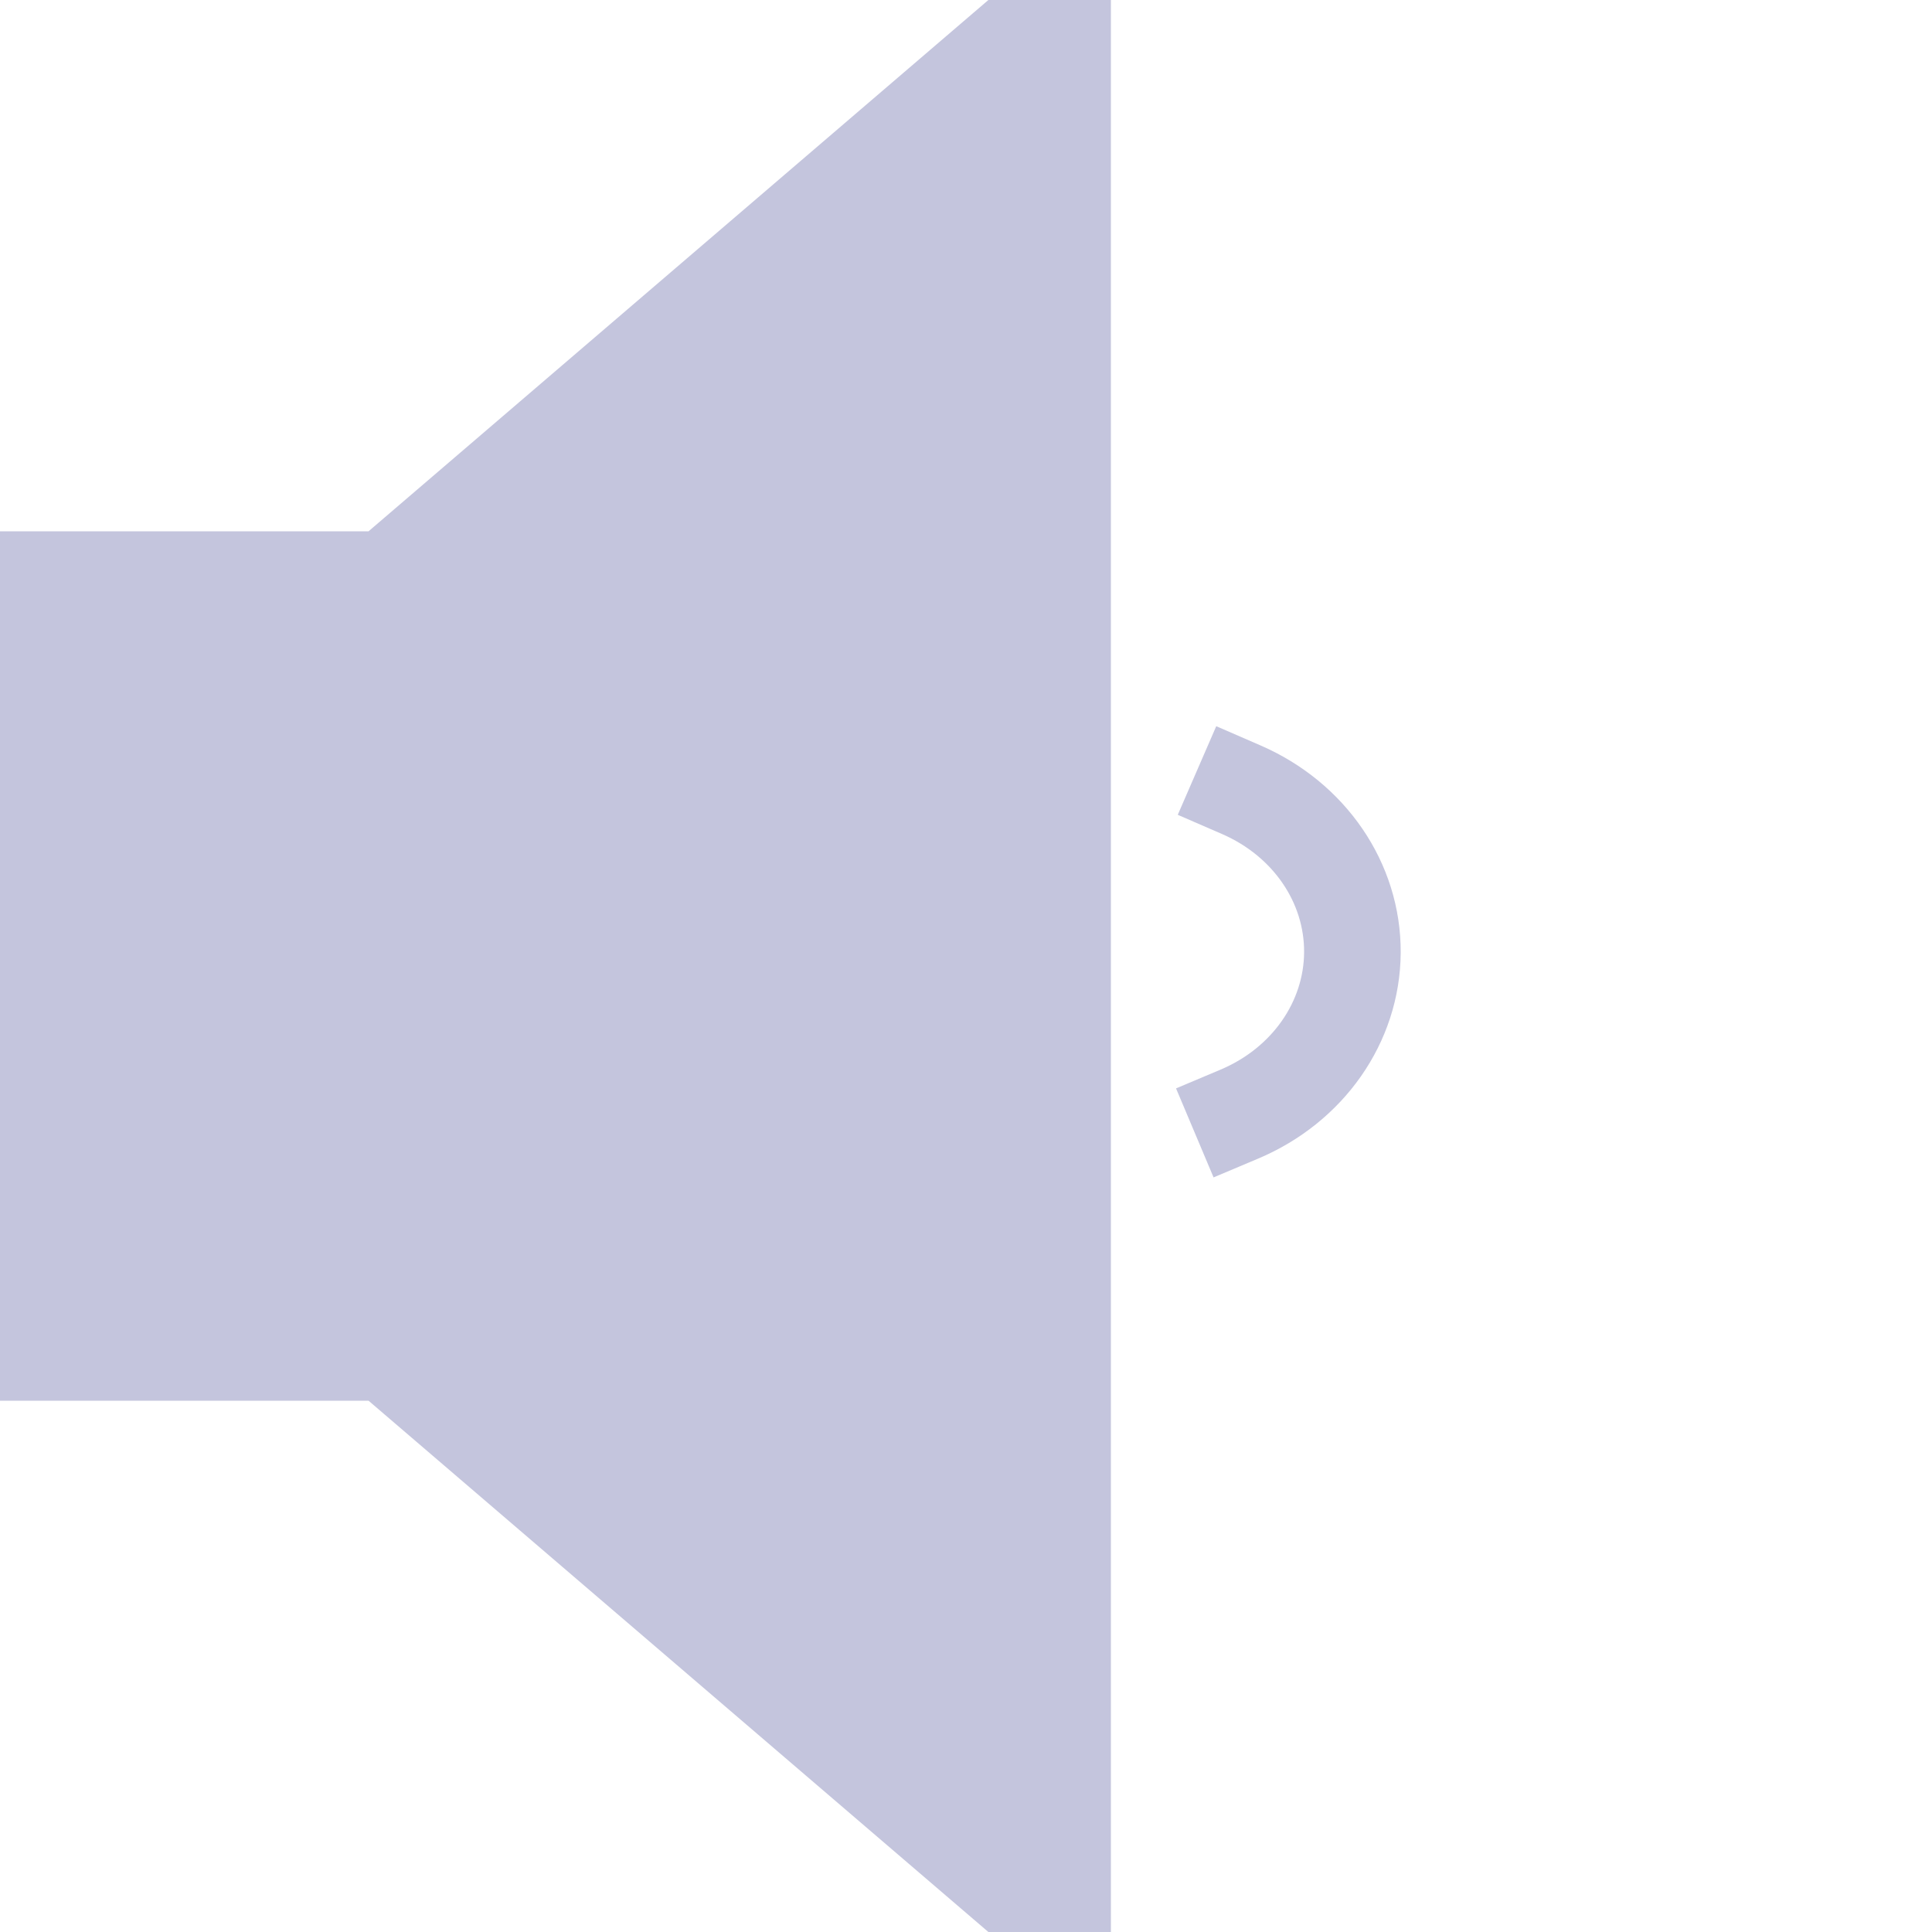
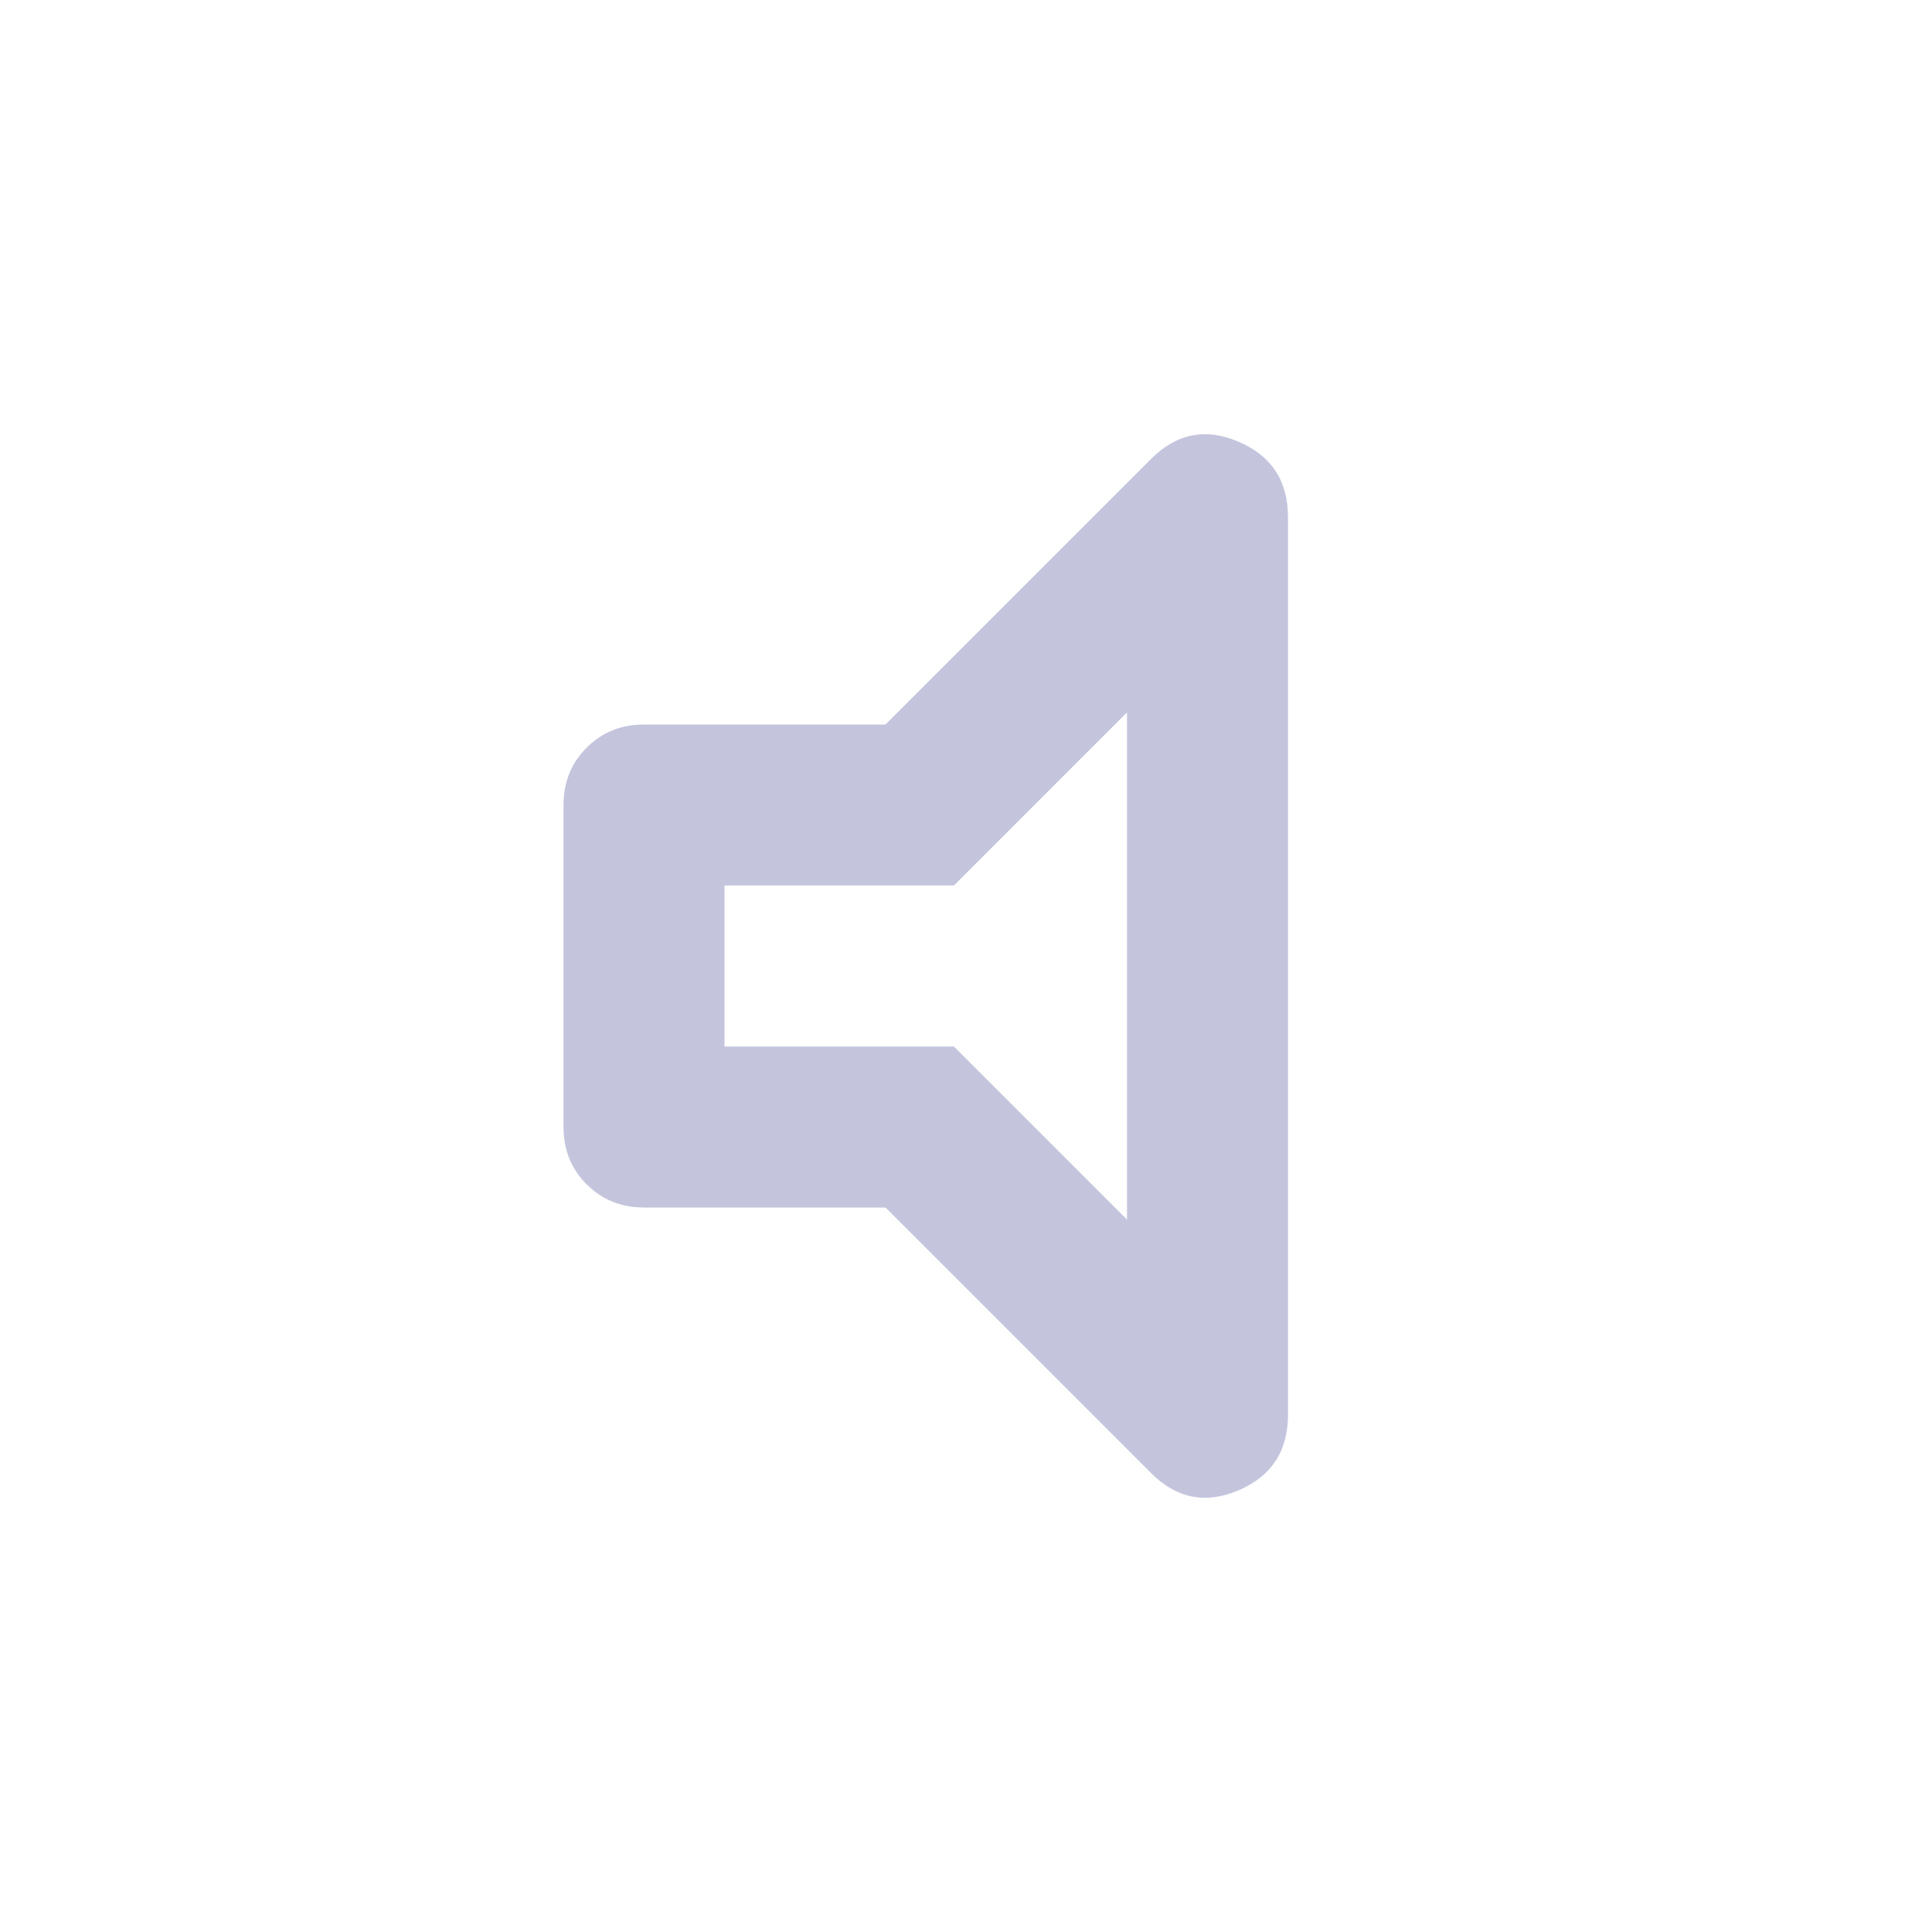
- <svg xmlns="http://www.w3.org/2000/svg" width="144pt" height="144pt" viewBox="0 0 144 144">
-   <style>
-     #shape0 {
-       
-       fill: #c4c5dd;
-       
-       stroke: #c4c5dd;
-     }
-     #shape1, #shape2, #shape3, #shape4 {
-       
-       stroke: #c4c5dd;
-     }
-     </style>
-   <defs />
-   <path id="shape0" fill="#000000" fill-rule="evenodd" stroke="#000000" stroke-width="7.2" stroke-linecap="square" stroke-linejoin="bevel" d="M0 100.8L28.8 100.8L79.2 144L79.2 0L28.8 43.2L0 43.2L0 100.8" />
-   <path id="shape1" transform="translate(92.37092, 58.86296)" d="M0 24.178C5.107 22.025 8.397 17.324 8.429 12.133C8.461 6.942 5.229 2.206 0.149 -1.77636e-15" fill="none" stroke="#000000" stroke-width="7.2" stroke-linecap="square" stroke-linejoin="bevel" />
+ <svg xmlns="http://www.w3.org/2000/svg" height="24px" viewBox="0 -960 960 960" width="24px" fill="#c4c5dd">
+   <path d="M440-360H320q-17 0-28.5-11.5T280-400v-160q0-17 11.5-28.5T320-600h120l132-132q19-19 43.5-8.5T640-703v446q0 27-24.5 37.5T572-228L440-360Zm-80-80h114l86 86v-252l-86 86H360v80Zm100-40Z" />
</svg>
